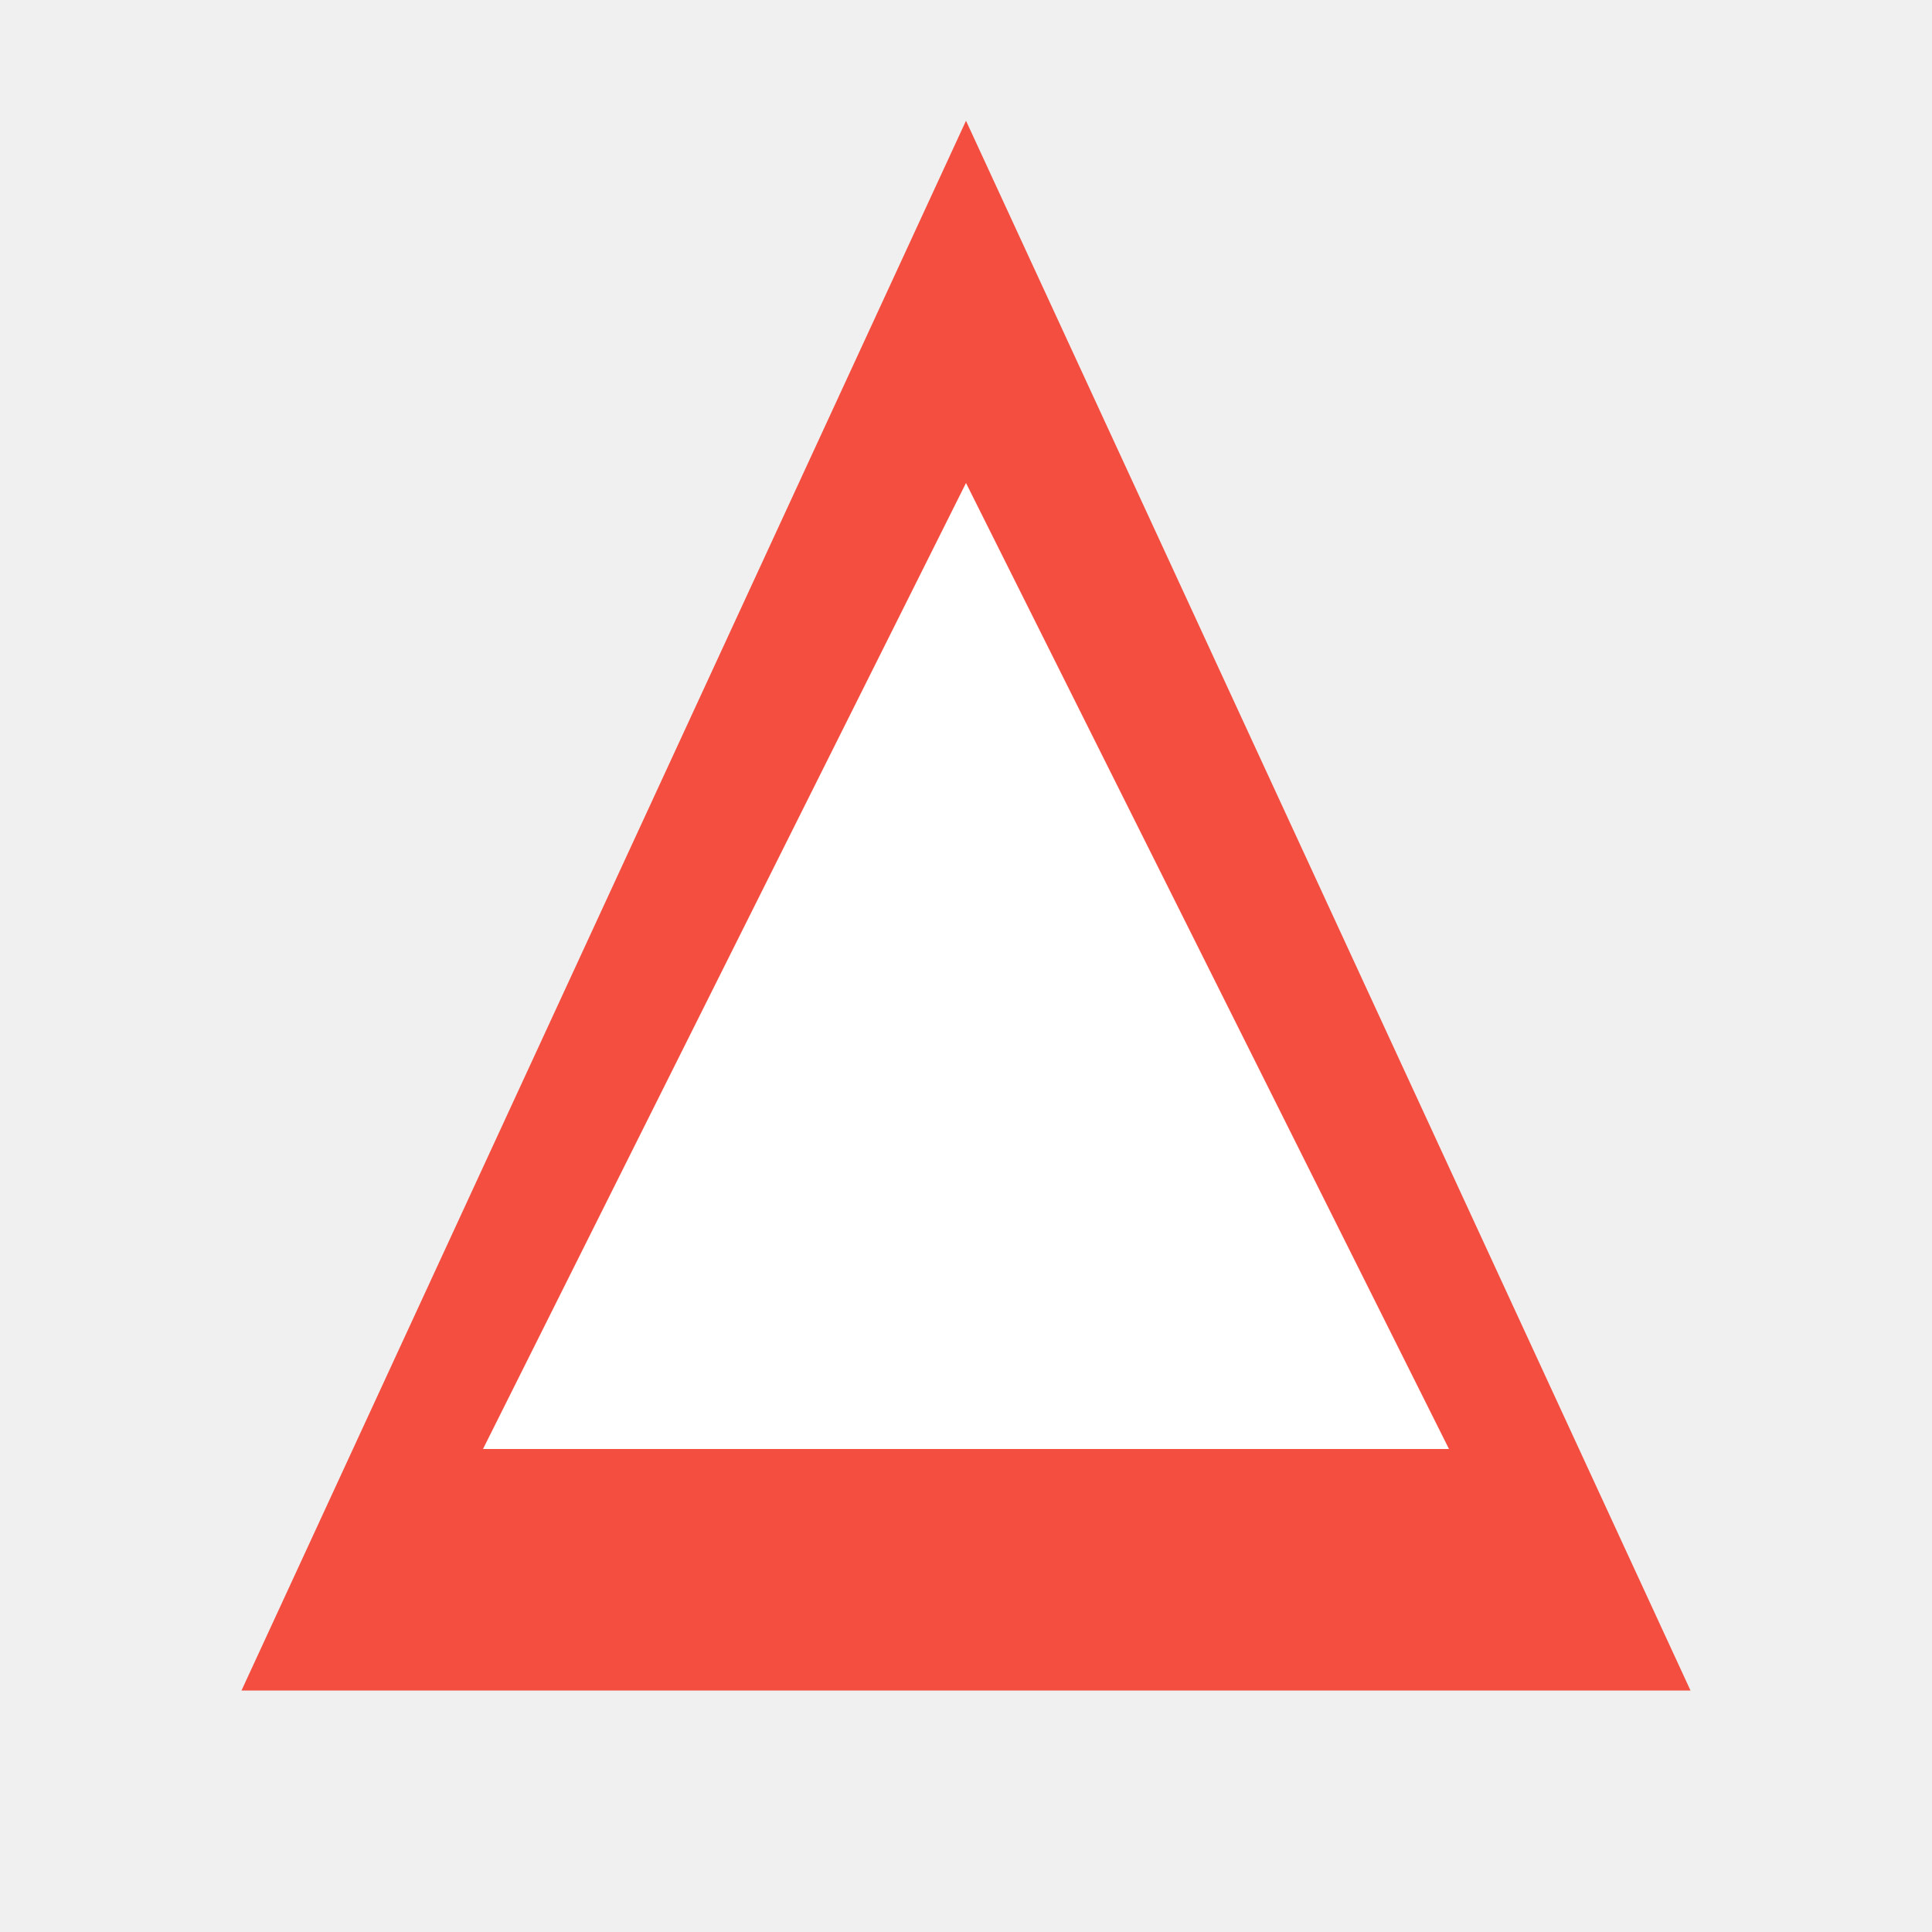
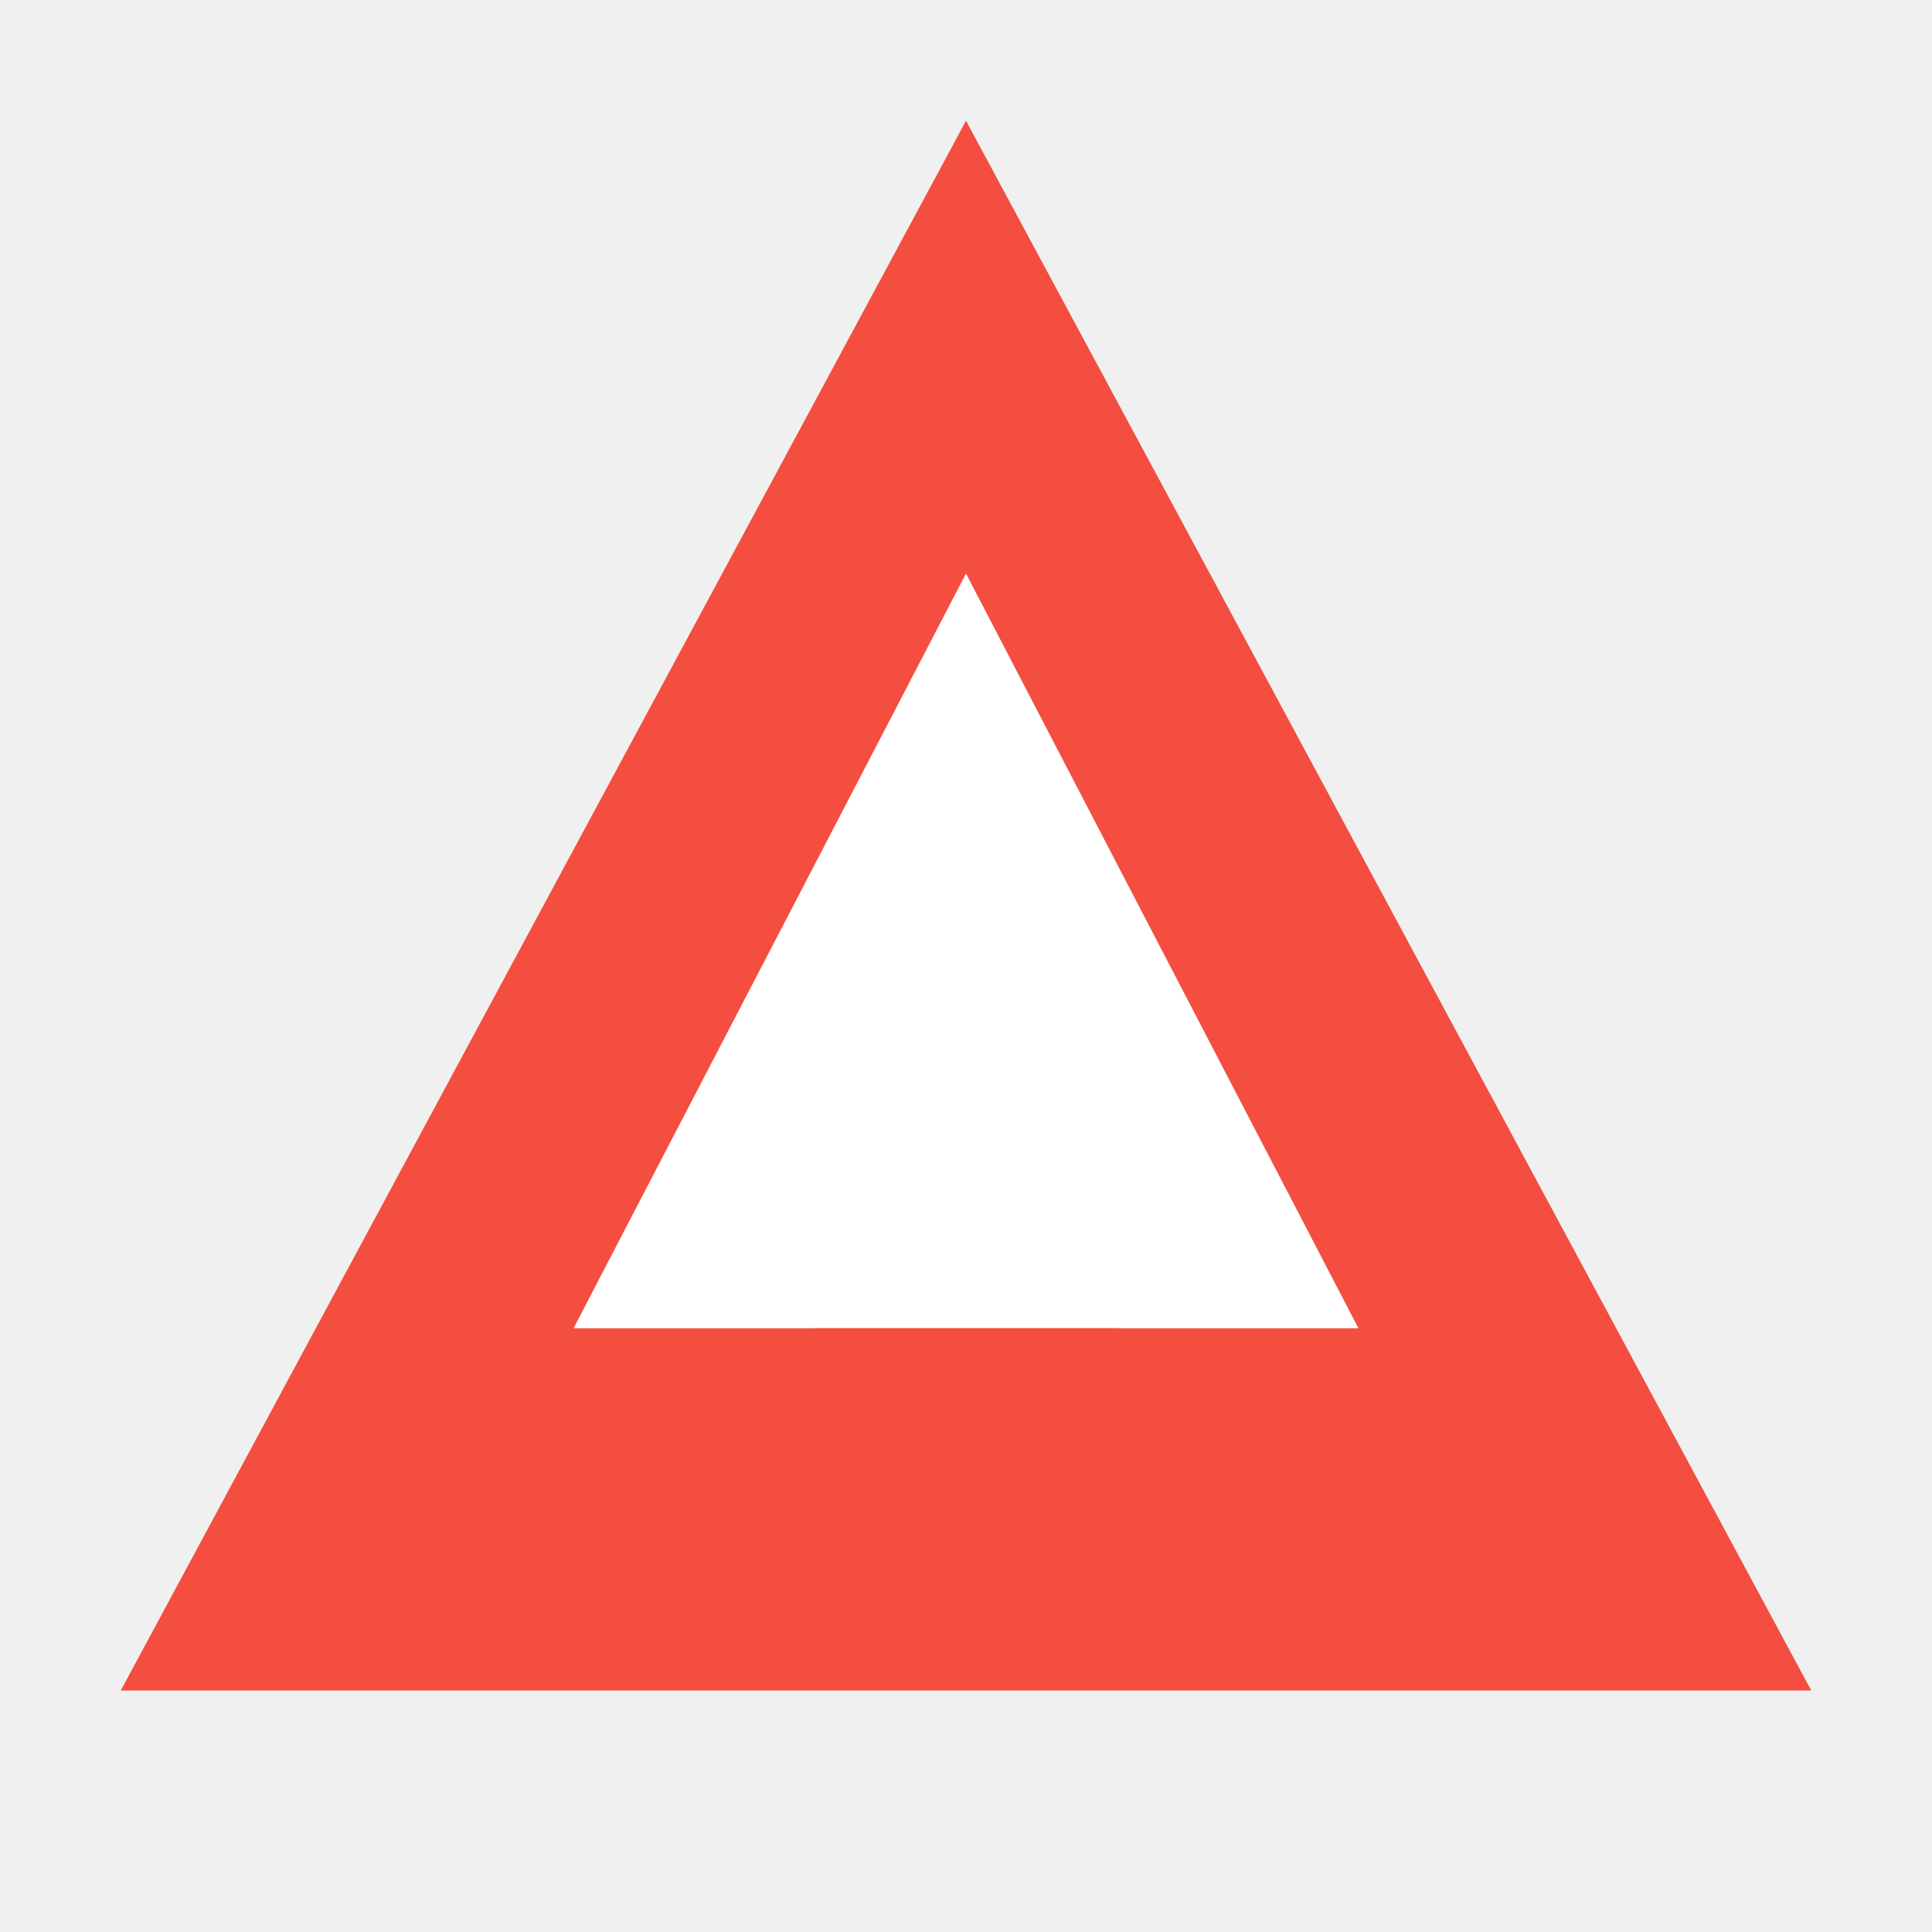
<svg xmlns="http://www.w3.org/2000/svg" width="32" height="32" viewBox="0 0 32 32" fill="none">
-   <path d="M16 2L4 28H28L16 2Z" fill="#F34E3F" />
-   <path d="M16 8L8 24H24L16 8Z" fill="white" />
+   <path d="M16 2L2 28H30L16 2Z" fill="#F34E3F" />
+   <path d="M16 9.5L9.5 22H22.5L16 9.5Z" fill="white" />
+   <rect x="13.5" y="22" width="5" height="4" fill="#F34E3F" />
</svg>
